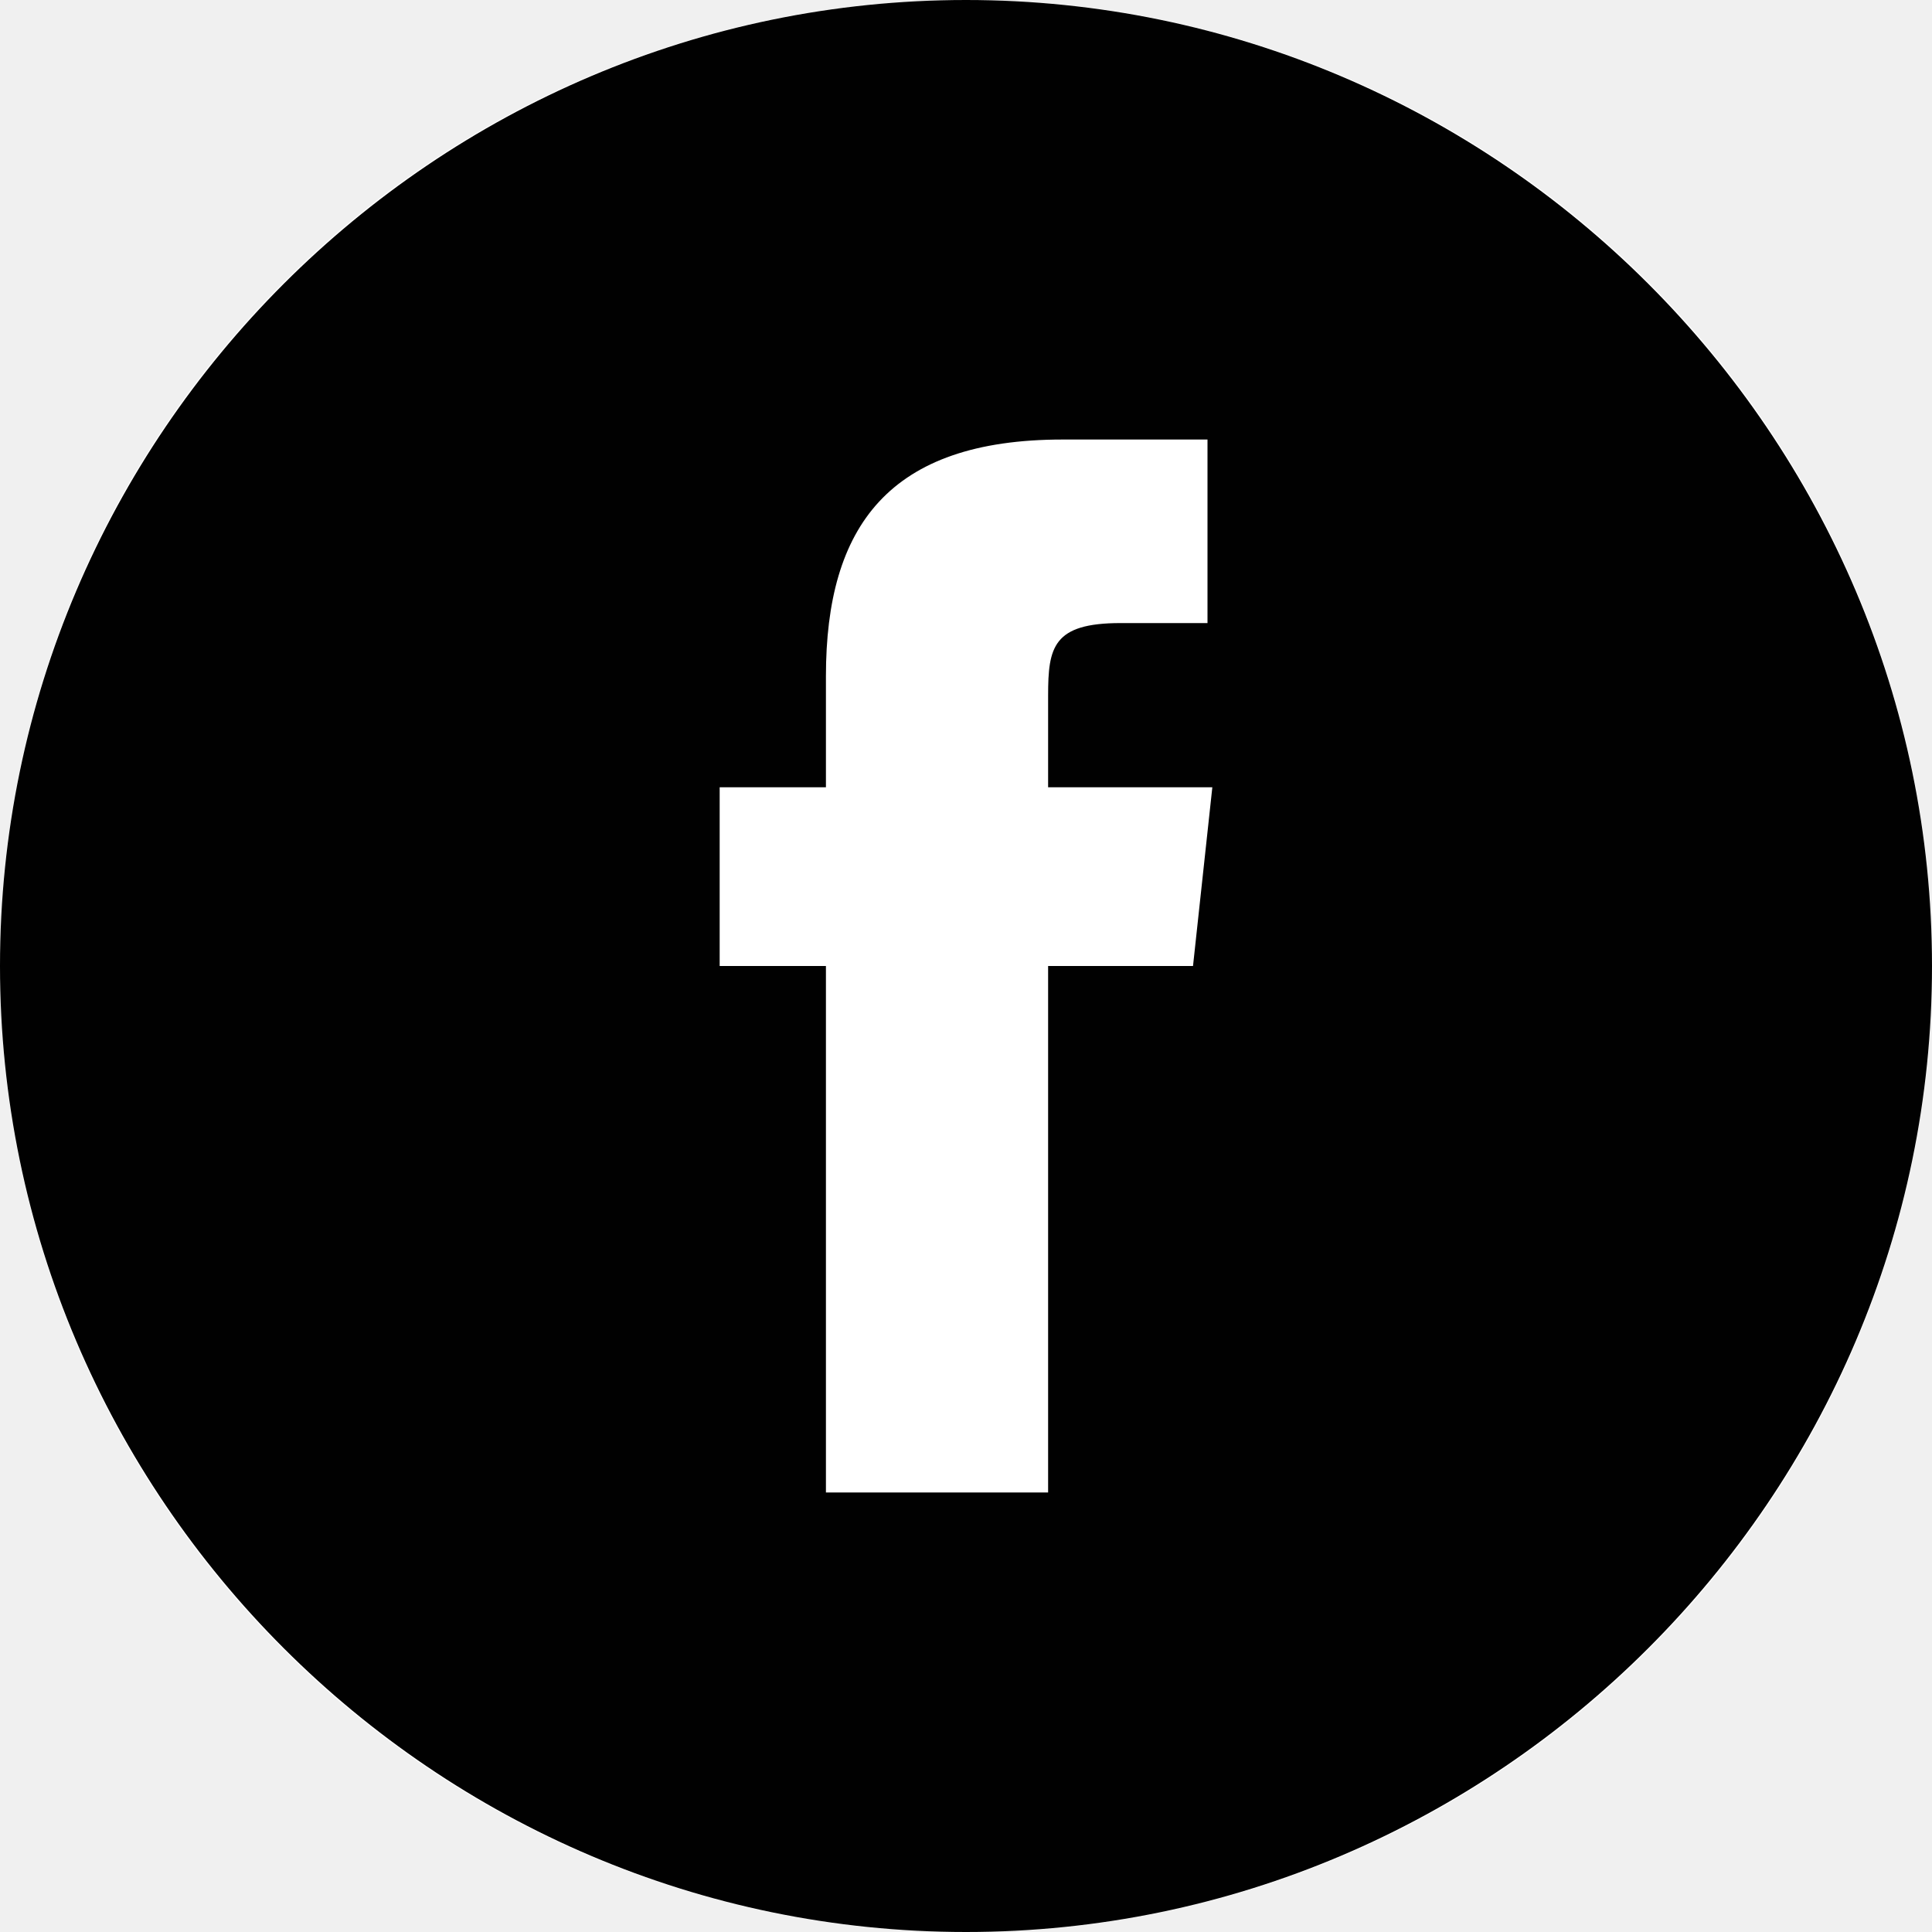
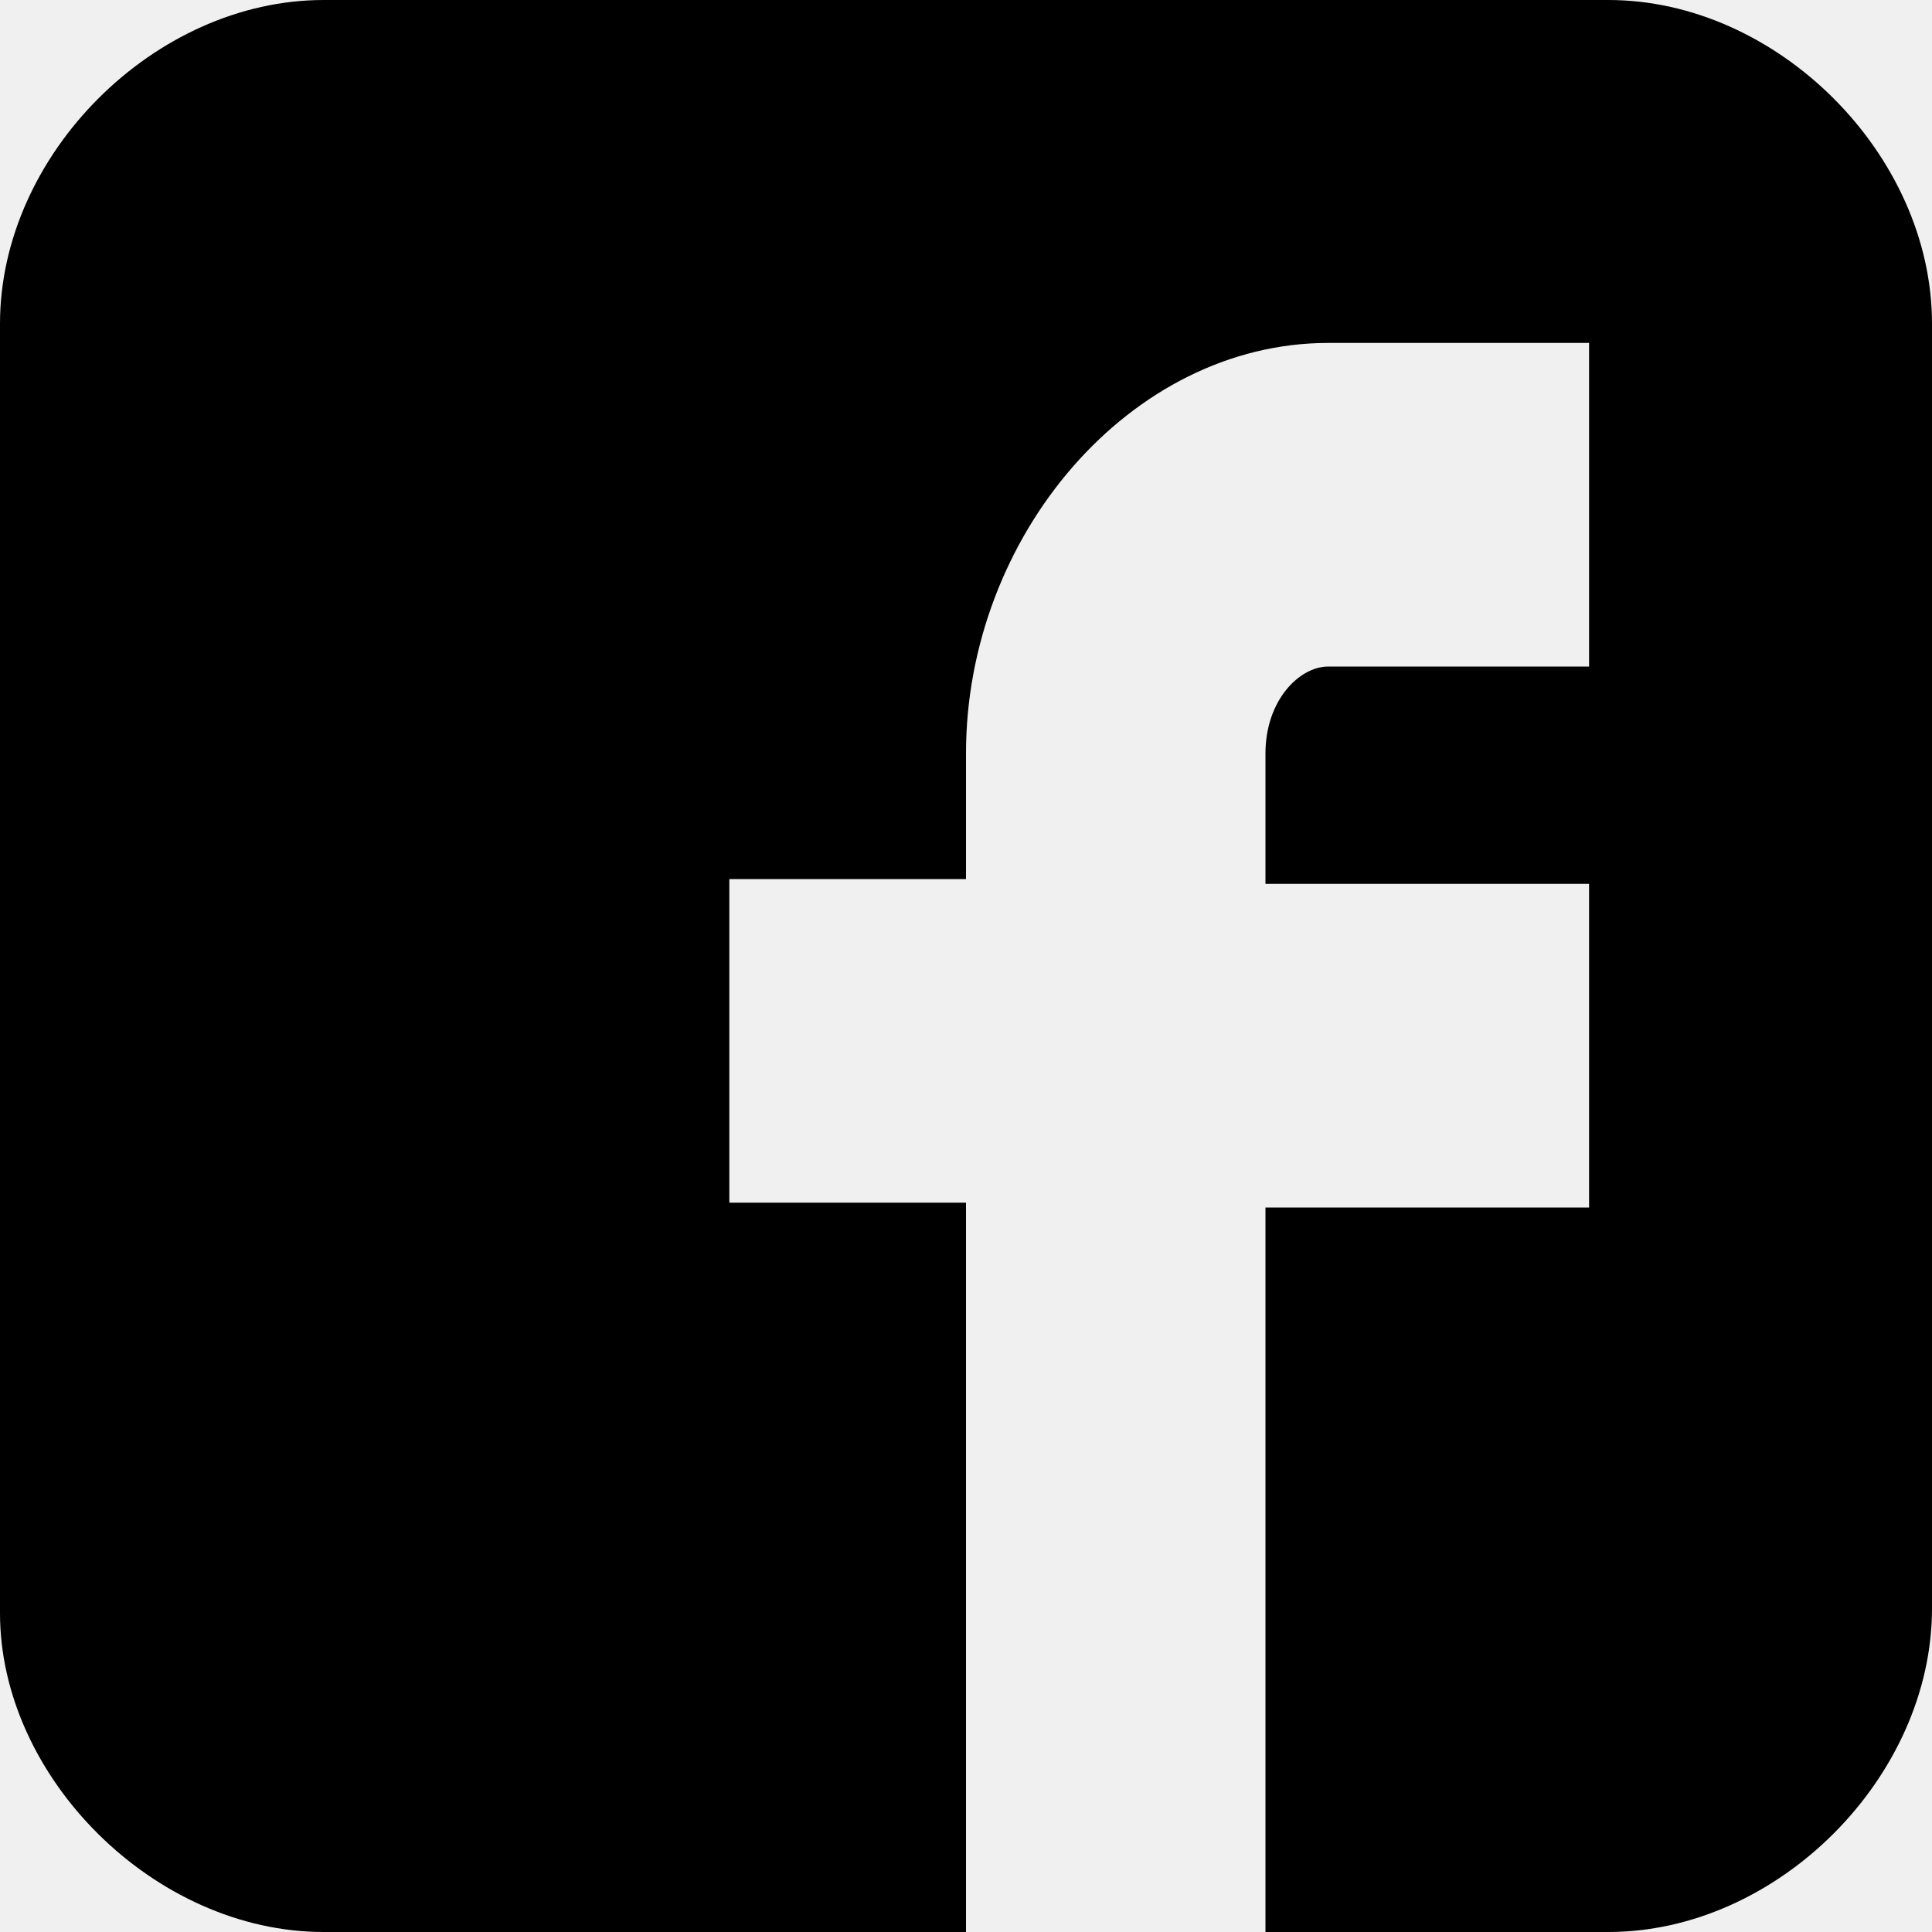
<svg xmlns="http://www.w3.org/2000/svg" version="1.1" id="Layer_1" x="0px" y="0px" viewBox="0 0 40 40" style="enable-background:new 0 0 40 40;" xml:space="preserve">
-   <style type="text/css">
- 	.st0{fill:#FFFFFF;}
- 	.st1{fill:#010101;}
- </style>
  <g>
-     <circle class="st0" cx="20" cy="20" r="20" />
-     <path class="st1" d="M17.2,30.9h4.5V20h3l0.4-3.7h-3.4l0-1.9c0-1,0.1-1.5,1.5-1.5H25V9.1h-3c-3.6,0-4.9,1.8-4.9,4.9v2.3h-2.2V20   h2.2V30.9z M20,40C9,40,0,31,0,20C0,9,9,0,20,0s20,9,20,20C40,31,31,40,20,40z" />
+     <path d="M40,6.7C40,3.2,36.8,0,33.3,0H6.7C3.2,0,0,3.2,0,6.7v26.7C0,36.8,3.2,40,6.7,40H20V24.9h-4.9v-6.7H20v-2.6   c0-4.5,3.4-8.5,7.5-8.5h5.4v6.7h-5.4c-0.6,0-1.3,0.7-1.3,1.8v2.7h6.7v6.7h-6.7V40h7.1c3.5,0,6.7-3.2,6.7-6.7V6.7z" />
  </g>
</svg>
